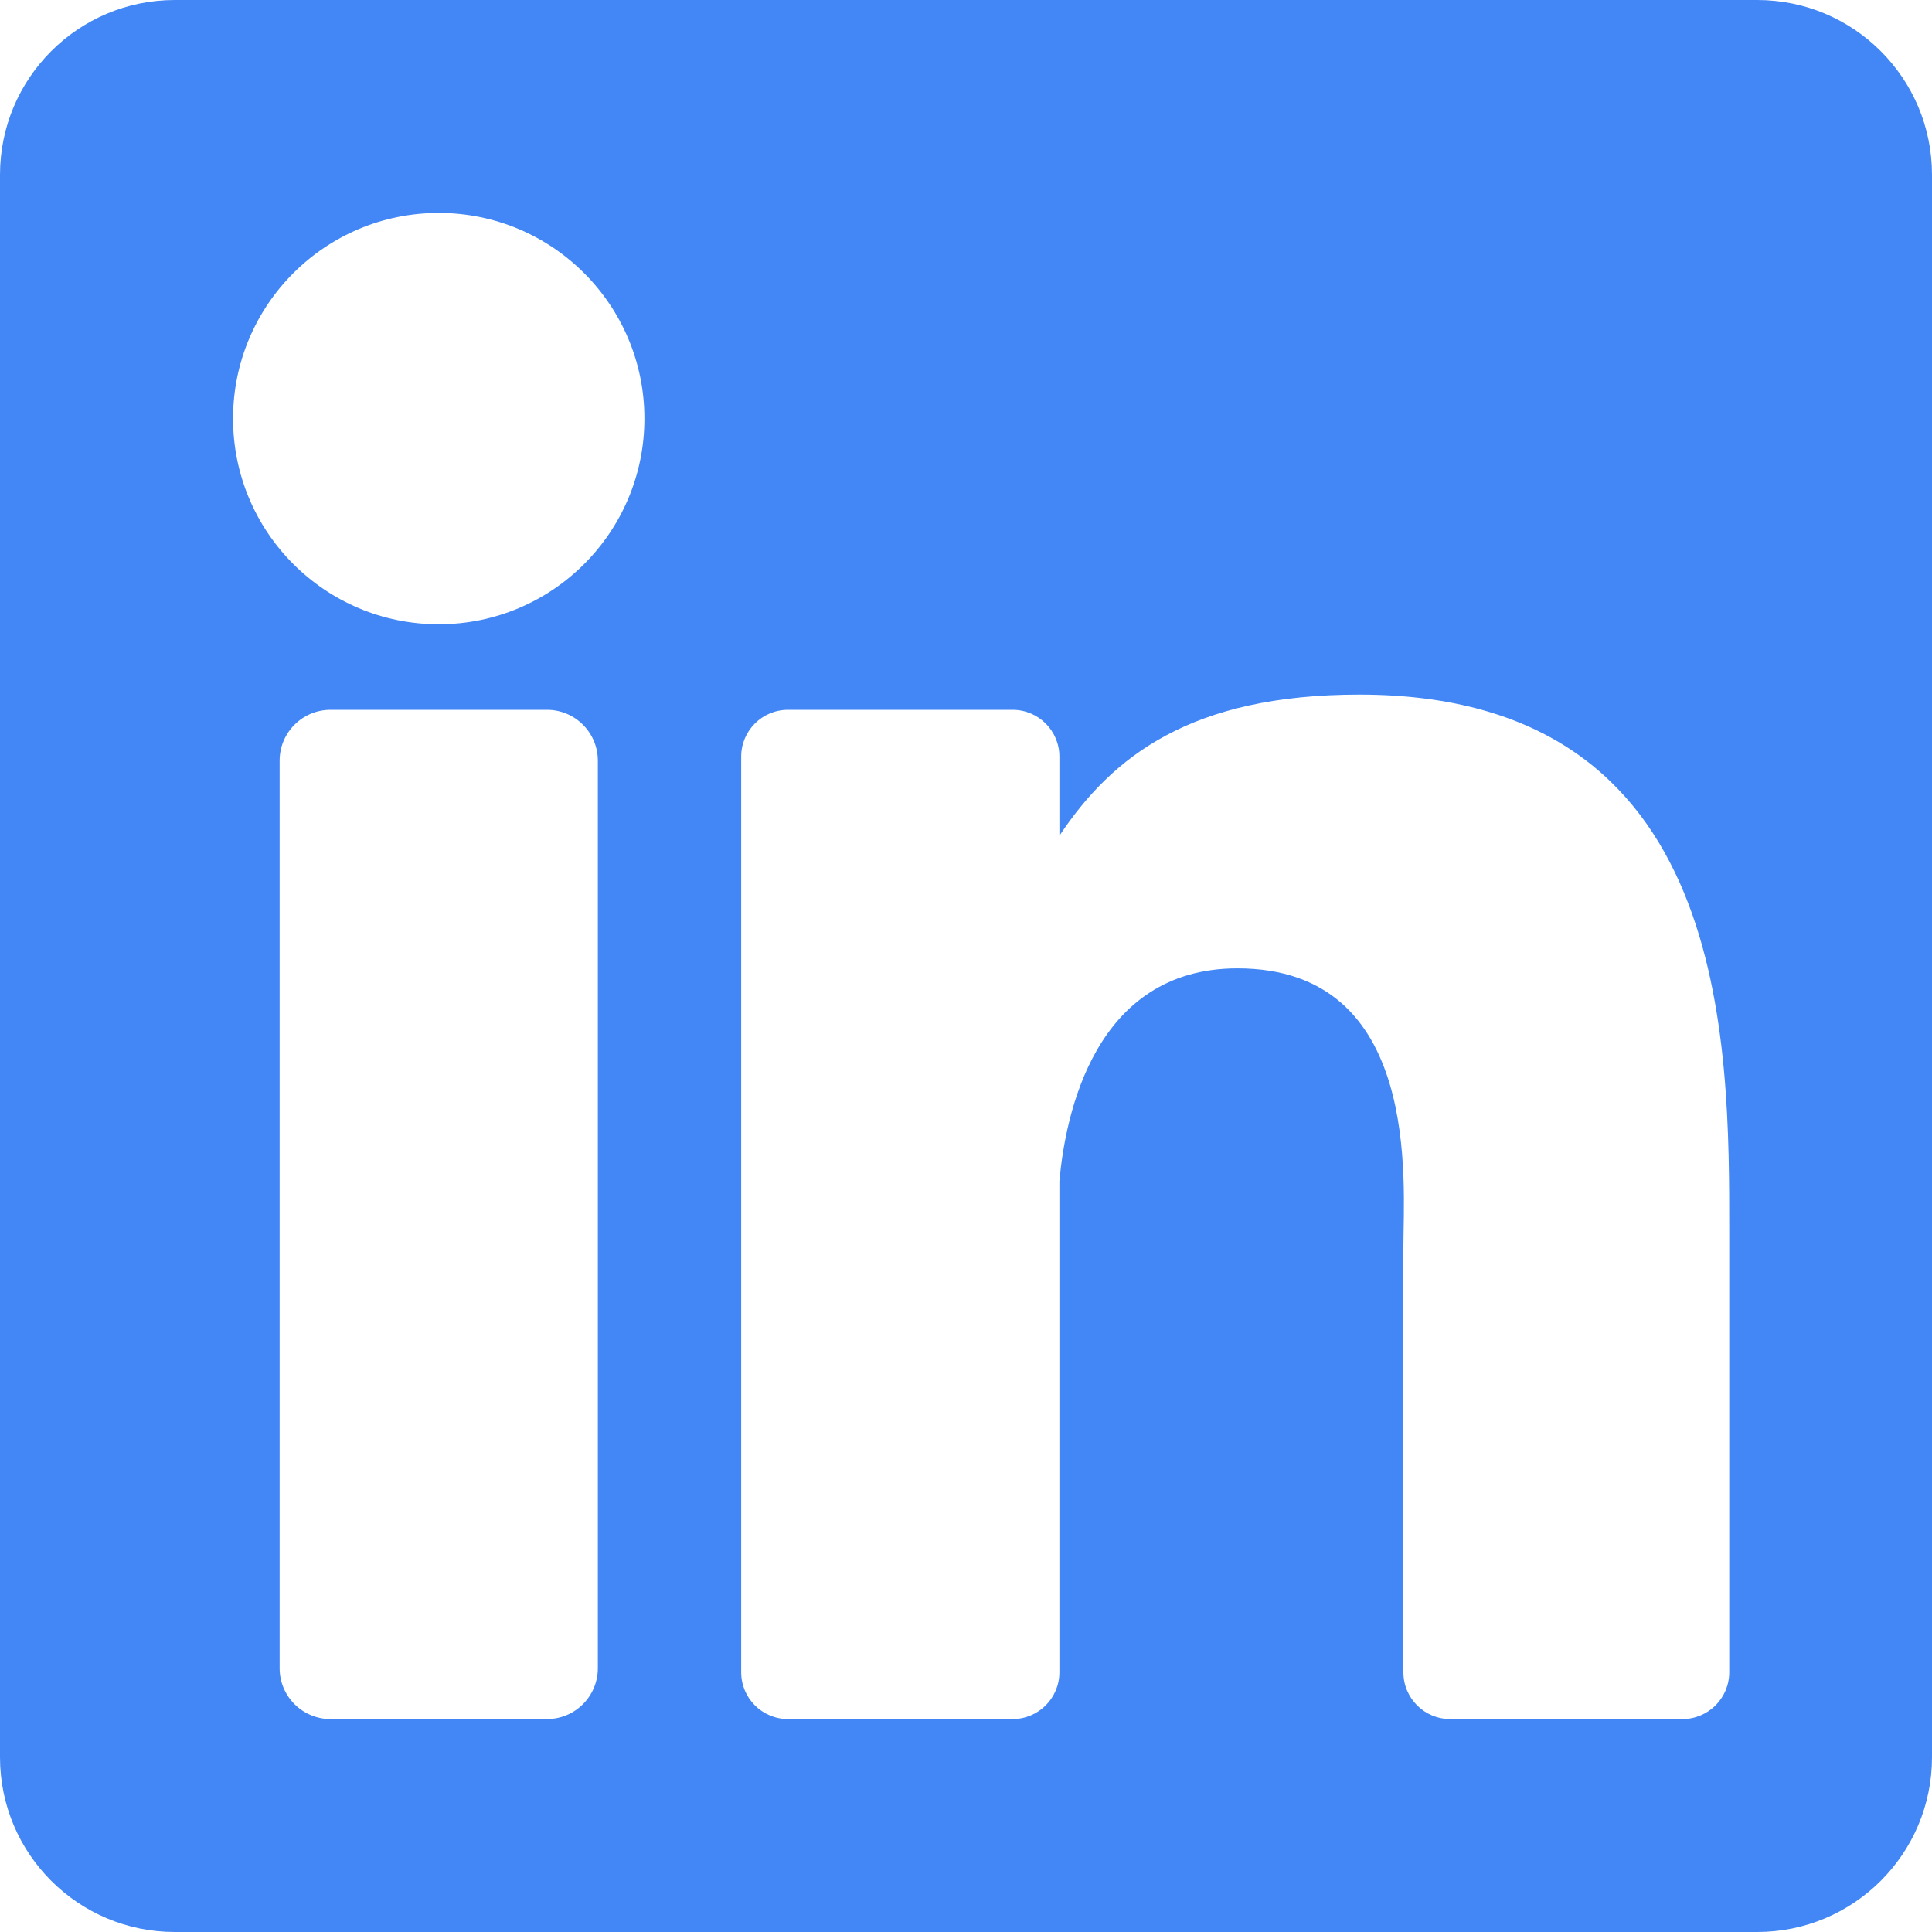
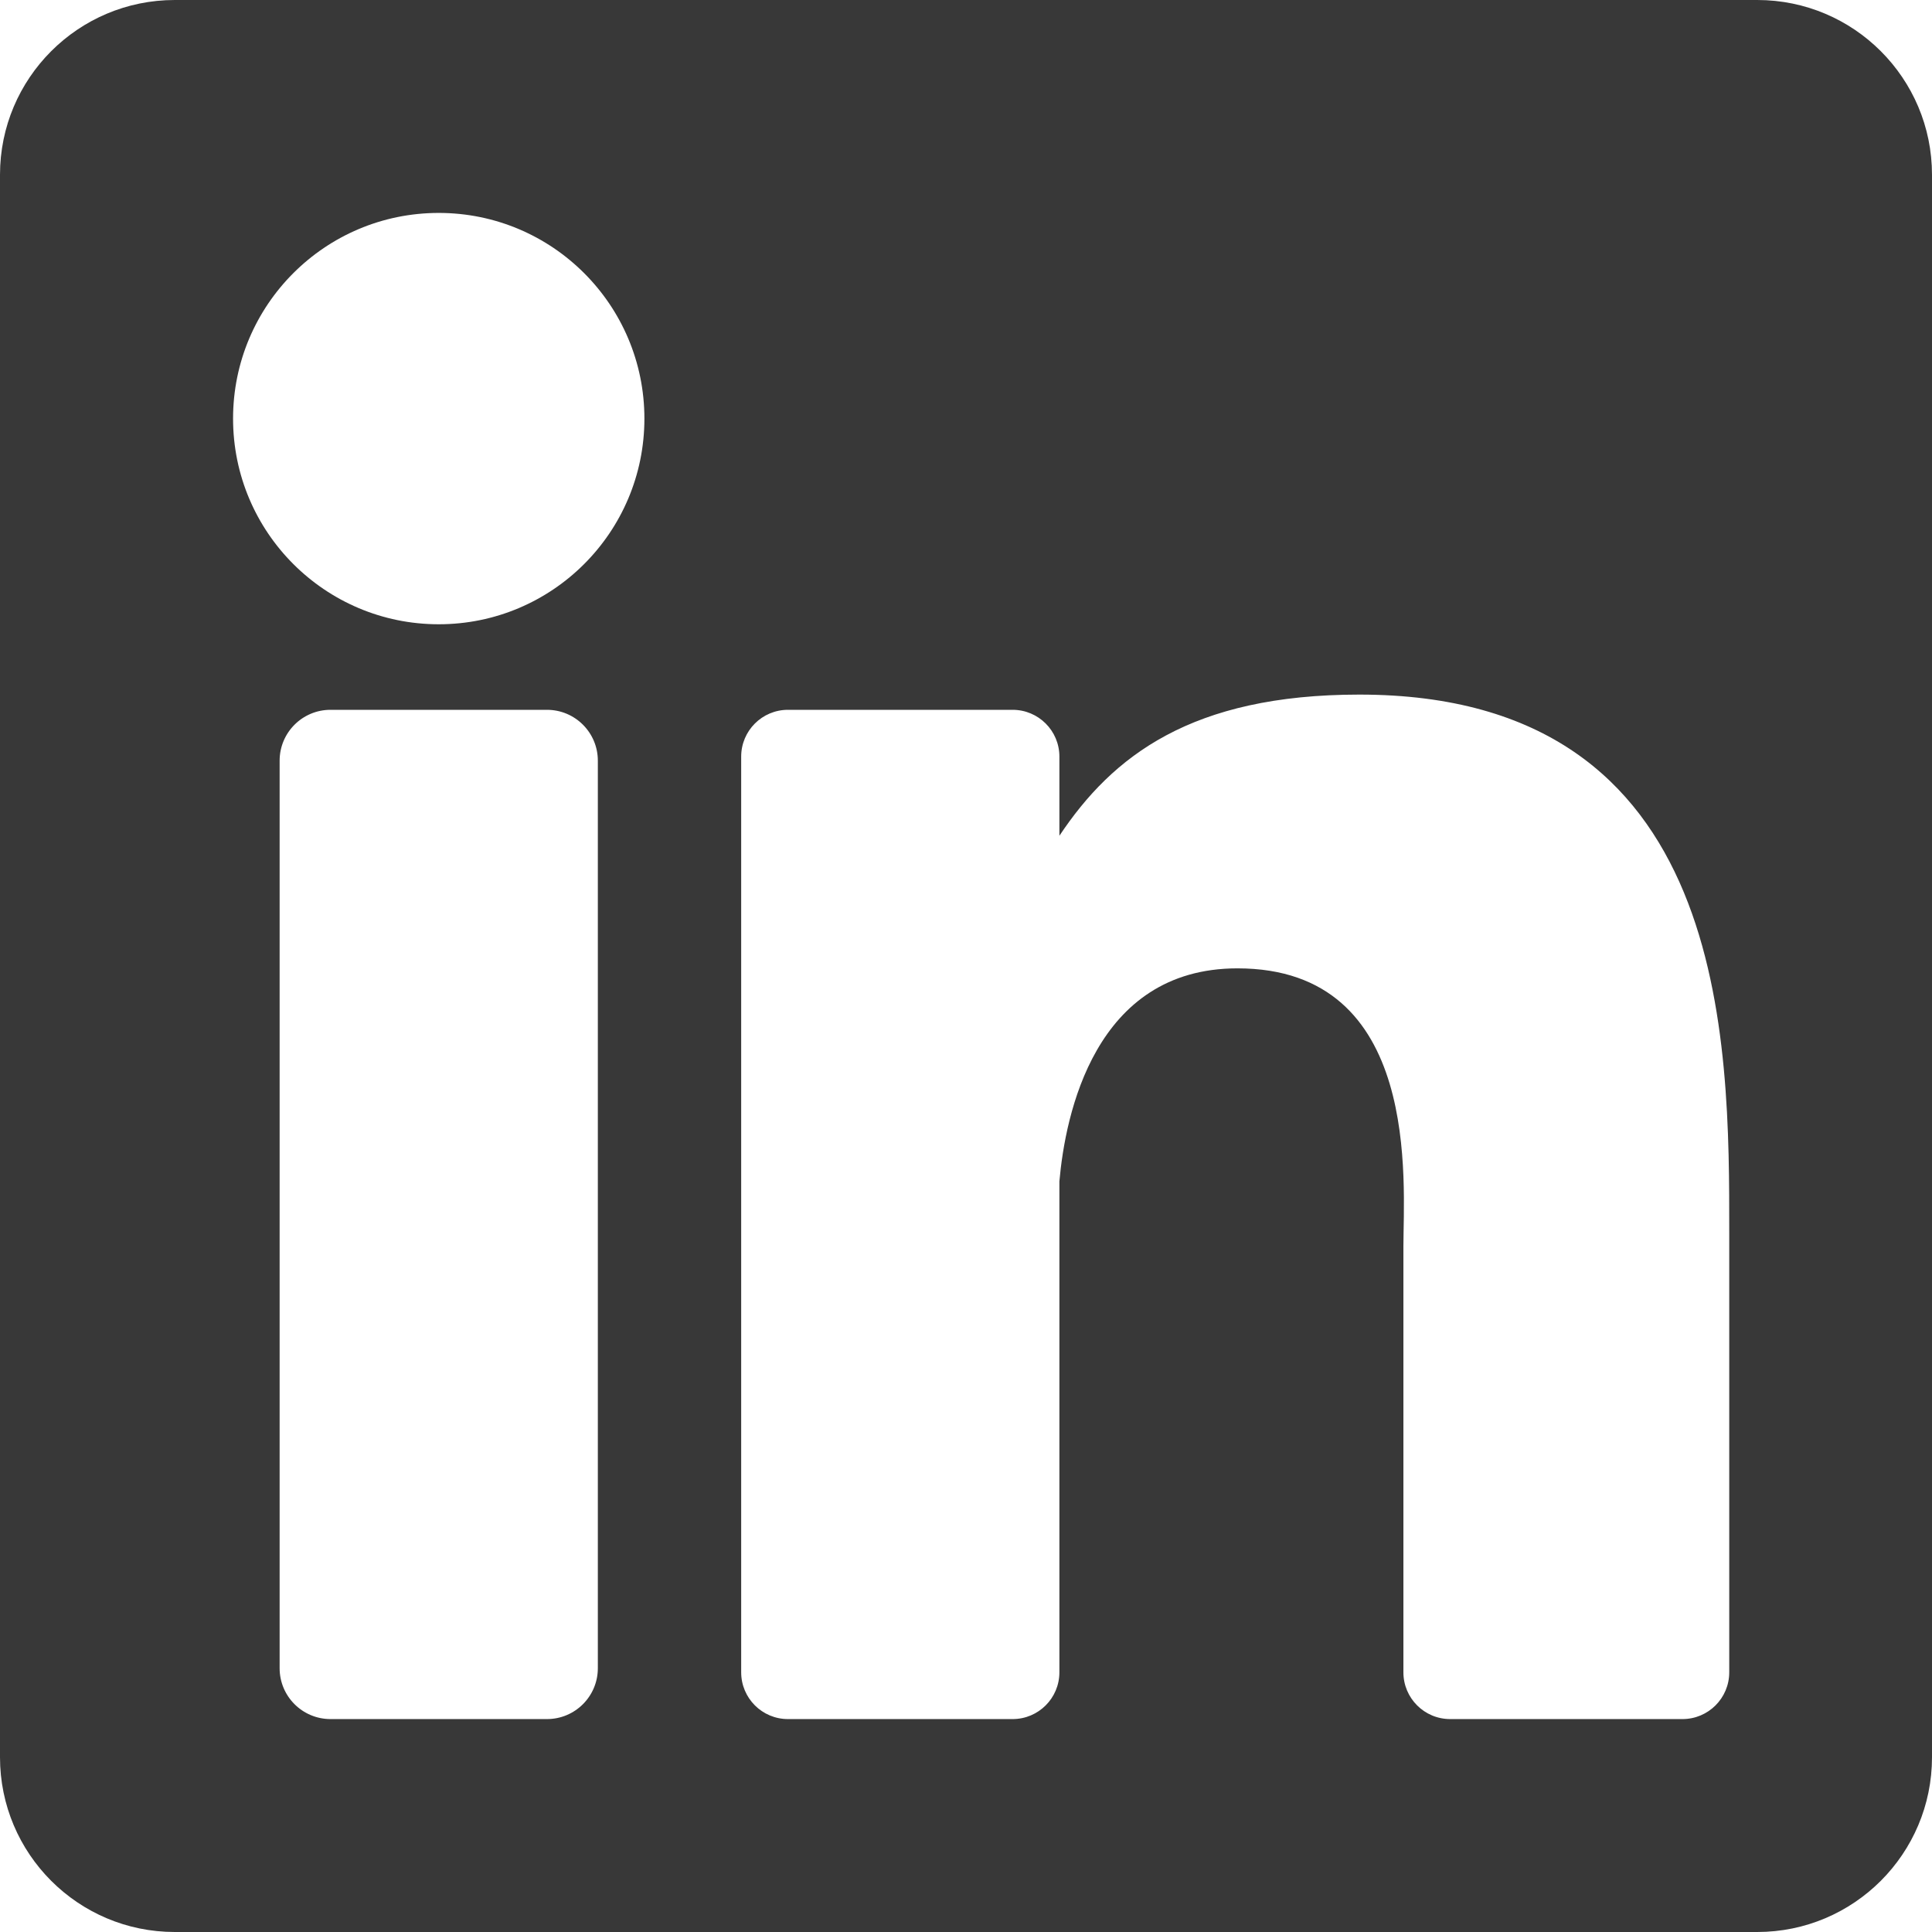
<svg xmlns="http://www.w3.org/2000/svg" height="800px" width="800px" version="1.1" id="Layer_1" viewBox="0 0 382 382" xml:space="preserve">
-   <path style="fill:#4287f5;" d="M347.445,0H34.555C15.471,0,0,15.471,0,34.555v312.889C0,366.529,15.471,382,34.555,382h312.889  C366.529,382,382,366.529,382,347.444V34.555C382,15.471,366.529,0,347.445,0z M118.207,329.844c0,5.554-4.502,10.056-10.056,10.056  H65.345c-5.554,0-10.056-4.502-10.056-10.056V150.403c0-5.554,4.502-10.056,10.056-10.056h42.806  c5.554,0,10.056,4.502,10.056,10.056V329.844z M86.748,123.432c-22.459,0-40.666-18.207-40.666-40.666S64.289,42.1,86.748,42.1  s40.666,18.207,40.666,40.666S109.208,123.432,86.748,123.432z M341.91,330.654c0,5.106-4.14,9.246-9.246,9.246H286.73  c-5.106,0-9.246-4.14-9.246-9.246v-84.168c0-12.556,3.683-55.021-32.813-55.021c-28.309,0-34.051,29.066-35.204,42.11v97.079  c0,5.106-4.139,9.246-9.246,9.246h-44.426c-5.106,0-9.246-4.14-9.246-9.246V149.593c0-5.106,4.14-9.246,9.246-9.246h44.426  c5.106,0,9.246,4.14,9.246,9.246v15.655c10.497-15.753,26.097-27.912,59.312-27.912c73.552,0,73.131,68.716,73.131,106.472  L341.91,330.654L341.91,330.654z" />
+   <path style="fill:#383838;" d="M347.445,0H34.555C15.471,0,0,15.471,0,34.555v312.889C0,366.529,15.471,382,34.555,382h312.889  C366.529,382,382,366.529,382,347.444V34.555C382,15.471,366.529,0,347.445,0z M118.207,329.844c0,5.554-4.502,10.056-10.056,10.056  H65.345c-5.554,0-10.056-4.502-10.056-10.056V150.403c0-5.554,4.502-10.056,10.056-10.056h42.806  c5.554,0,10.056,4.502,10.056,10.056V329.844z M86.748,123.432c-22.459,0-40.666-18.207-40.666-40.666S64.289,42.1,86.748,42.1  s40.666,18.207,40.666,40.666S109.208,123.432,86.748,123.432z M341.91,330.654c0,5.106-4.14,9.246-9.246,9.246H286.73  c-5.106,0-9.246-4.14-9.246-9.246v-84.168c0-12.556,3.683-55.021-32.813-55.021c-28.309,0-34.051,29.066-35.204,42.11v97.079  c0,5.106-4.139,9.246-9.246,9.246h-44.426c-5.106,0-9.246-4.14-9.246-9.246V149.593c0-5.106,4.14-9.246,9.246-9.246h44.426  c5.106,0,9.246,4.14,9.246,9.246v15.655c10.497-15.753,26.097-27.912,59.312-27.912c73.552,0,73.131,68.716,73.131,106.472  L341.91,330.654L341.91,330.654z" />
</svg>
